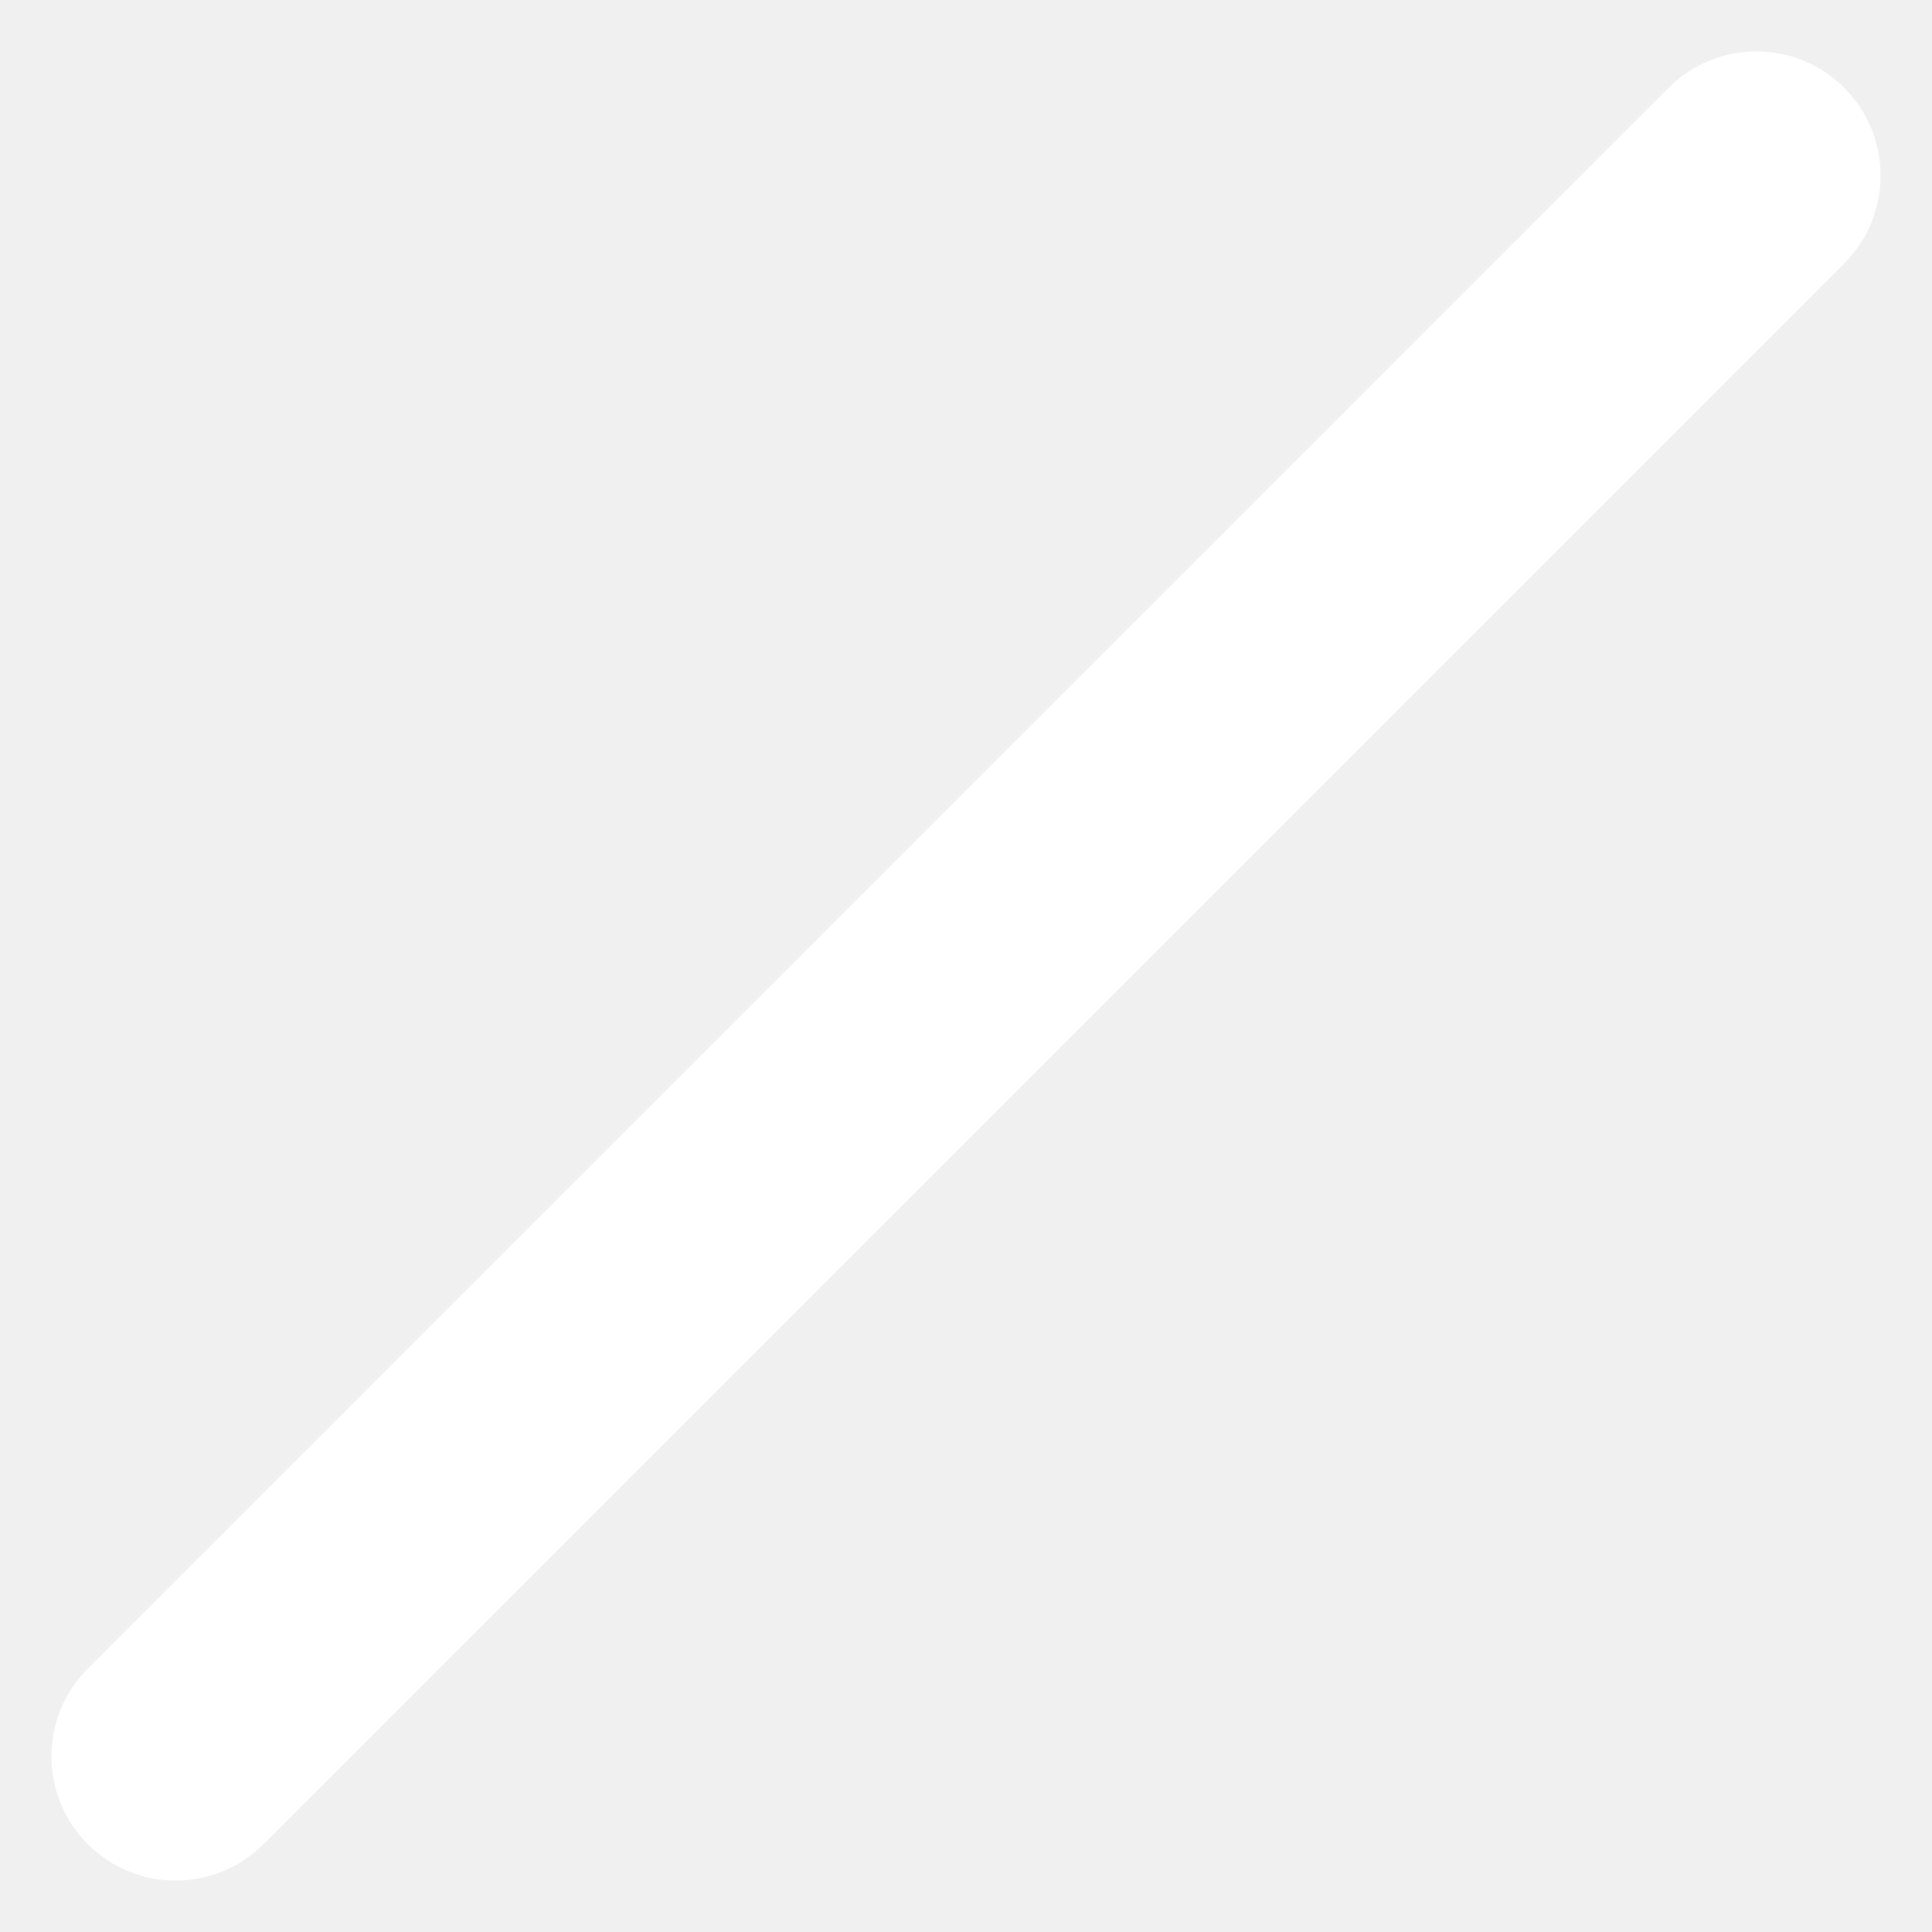
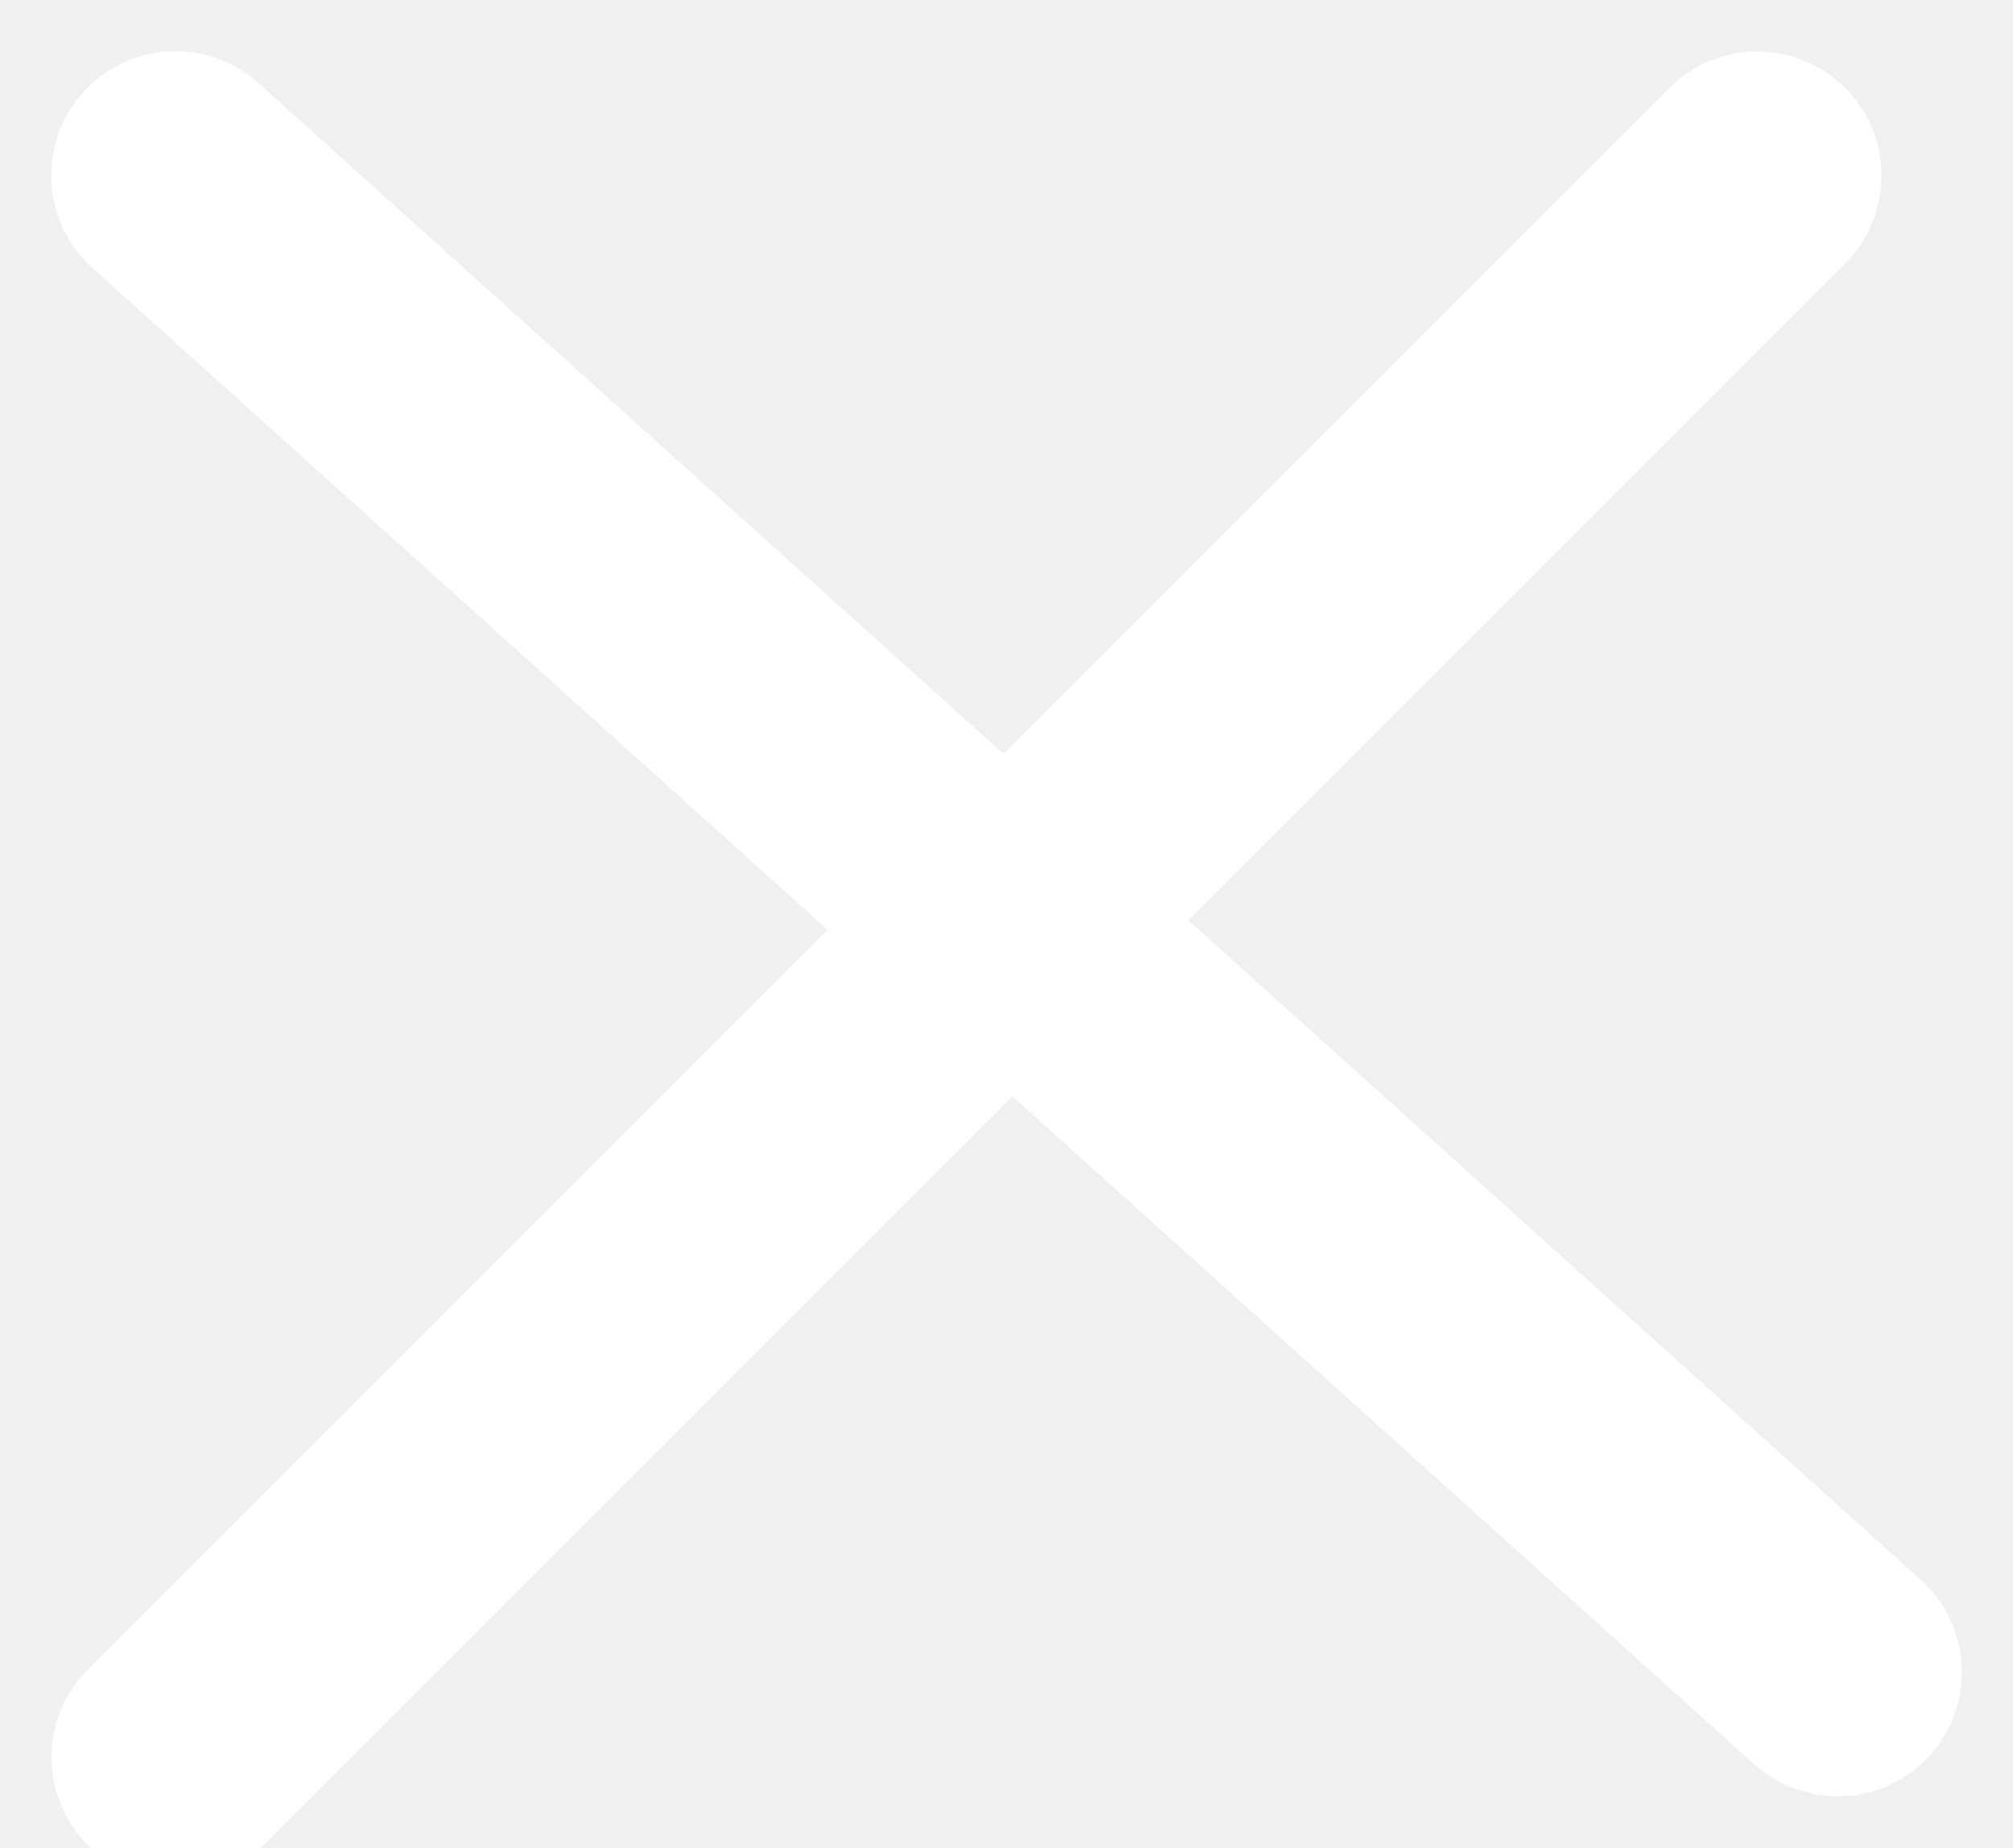
- <svg xmlns="http://www.w3.org/2000/svg" width="15.556" height="15.556" viewBox="0 0 15.556 15.556">
+ <svg xmlns="http://www.w3.org/2000/svg" width="16.201" height="14.869" viewBox="0 0 16.201 14.869">
  <defs>
+     <style>.a{fill:#fff;}</style>
+   </defs>
+   <rect class="a" width="20" height="2" rx="1" transform="translate(14.863 14.869) rotate(-138)" />
+ xmlns="http://www.w3.org/2000/svg" width="15.556" height="15.556" viewBox="0 0 15.556 15.556"&gt;<defs>
    <style>.a{fill:#fff;}</style>
  </defs>
  <rect class="a" width="20" height="2" rx="1" transform="translate(0 14.142) rotate(-45)" />
</svg>
